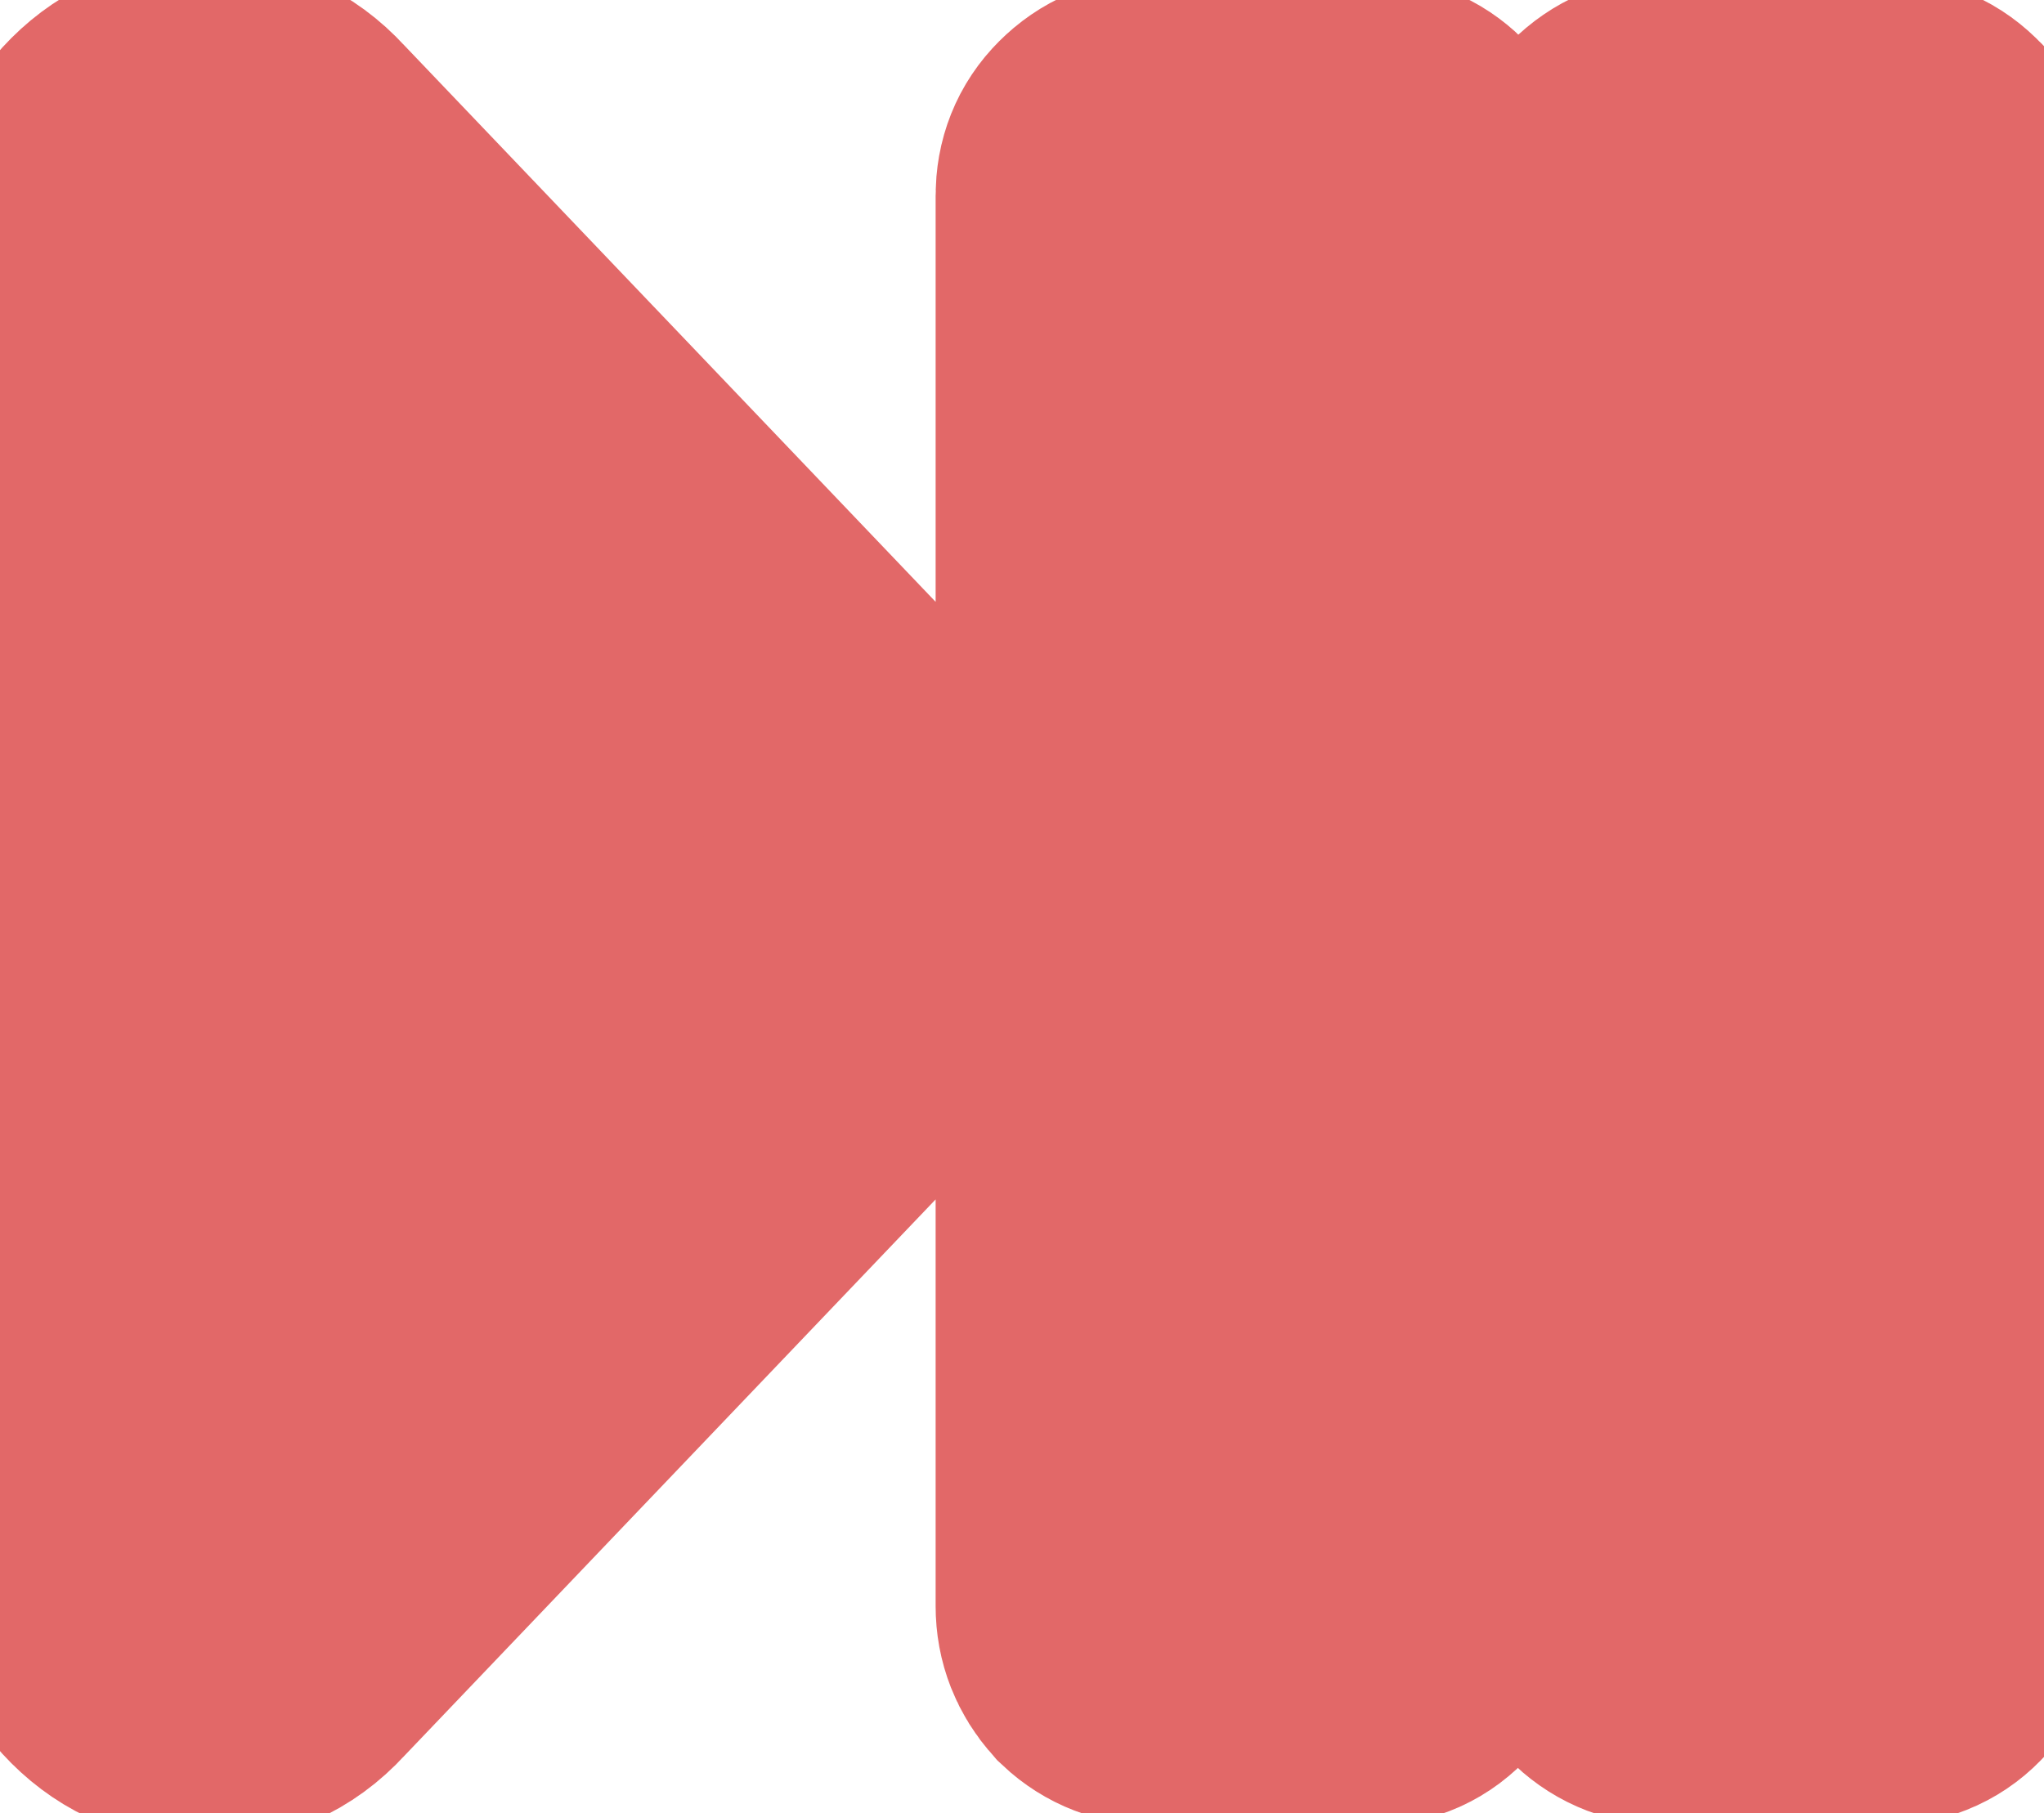
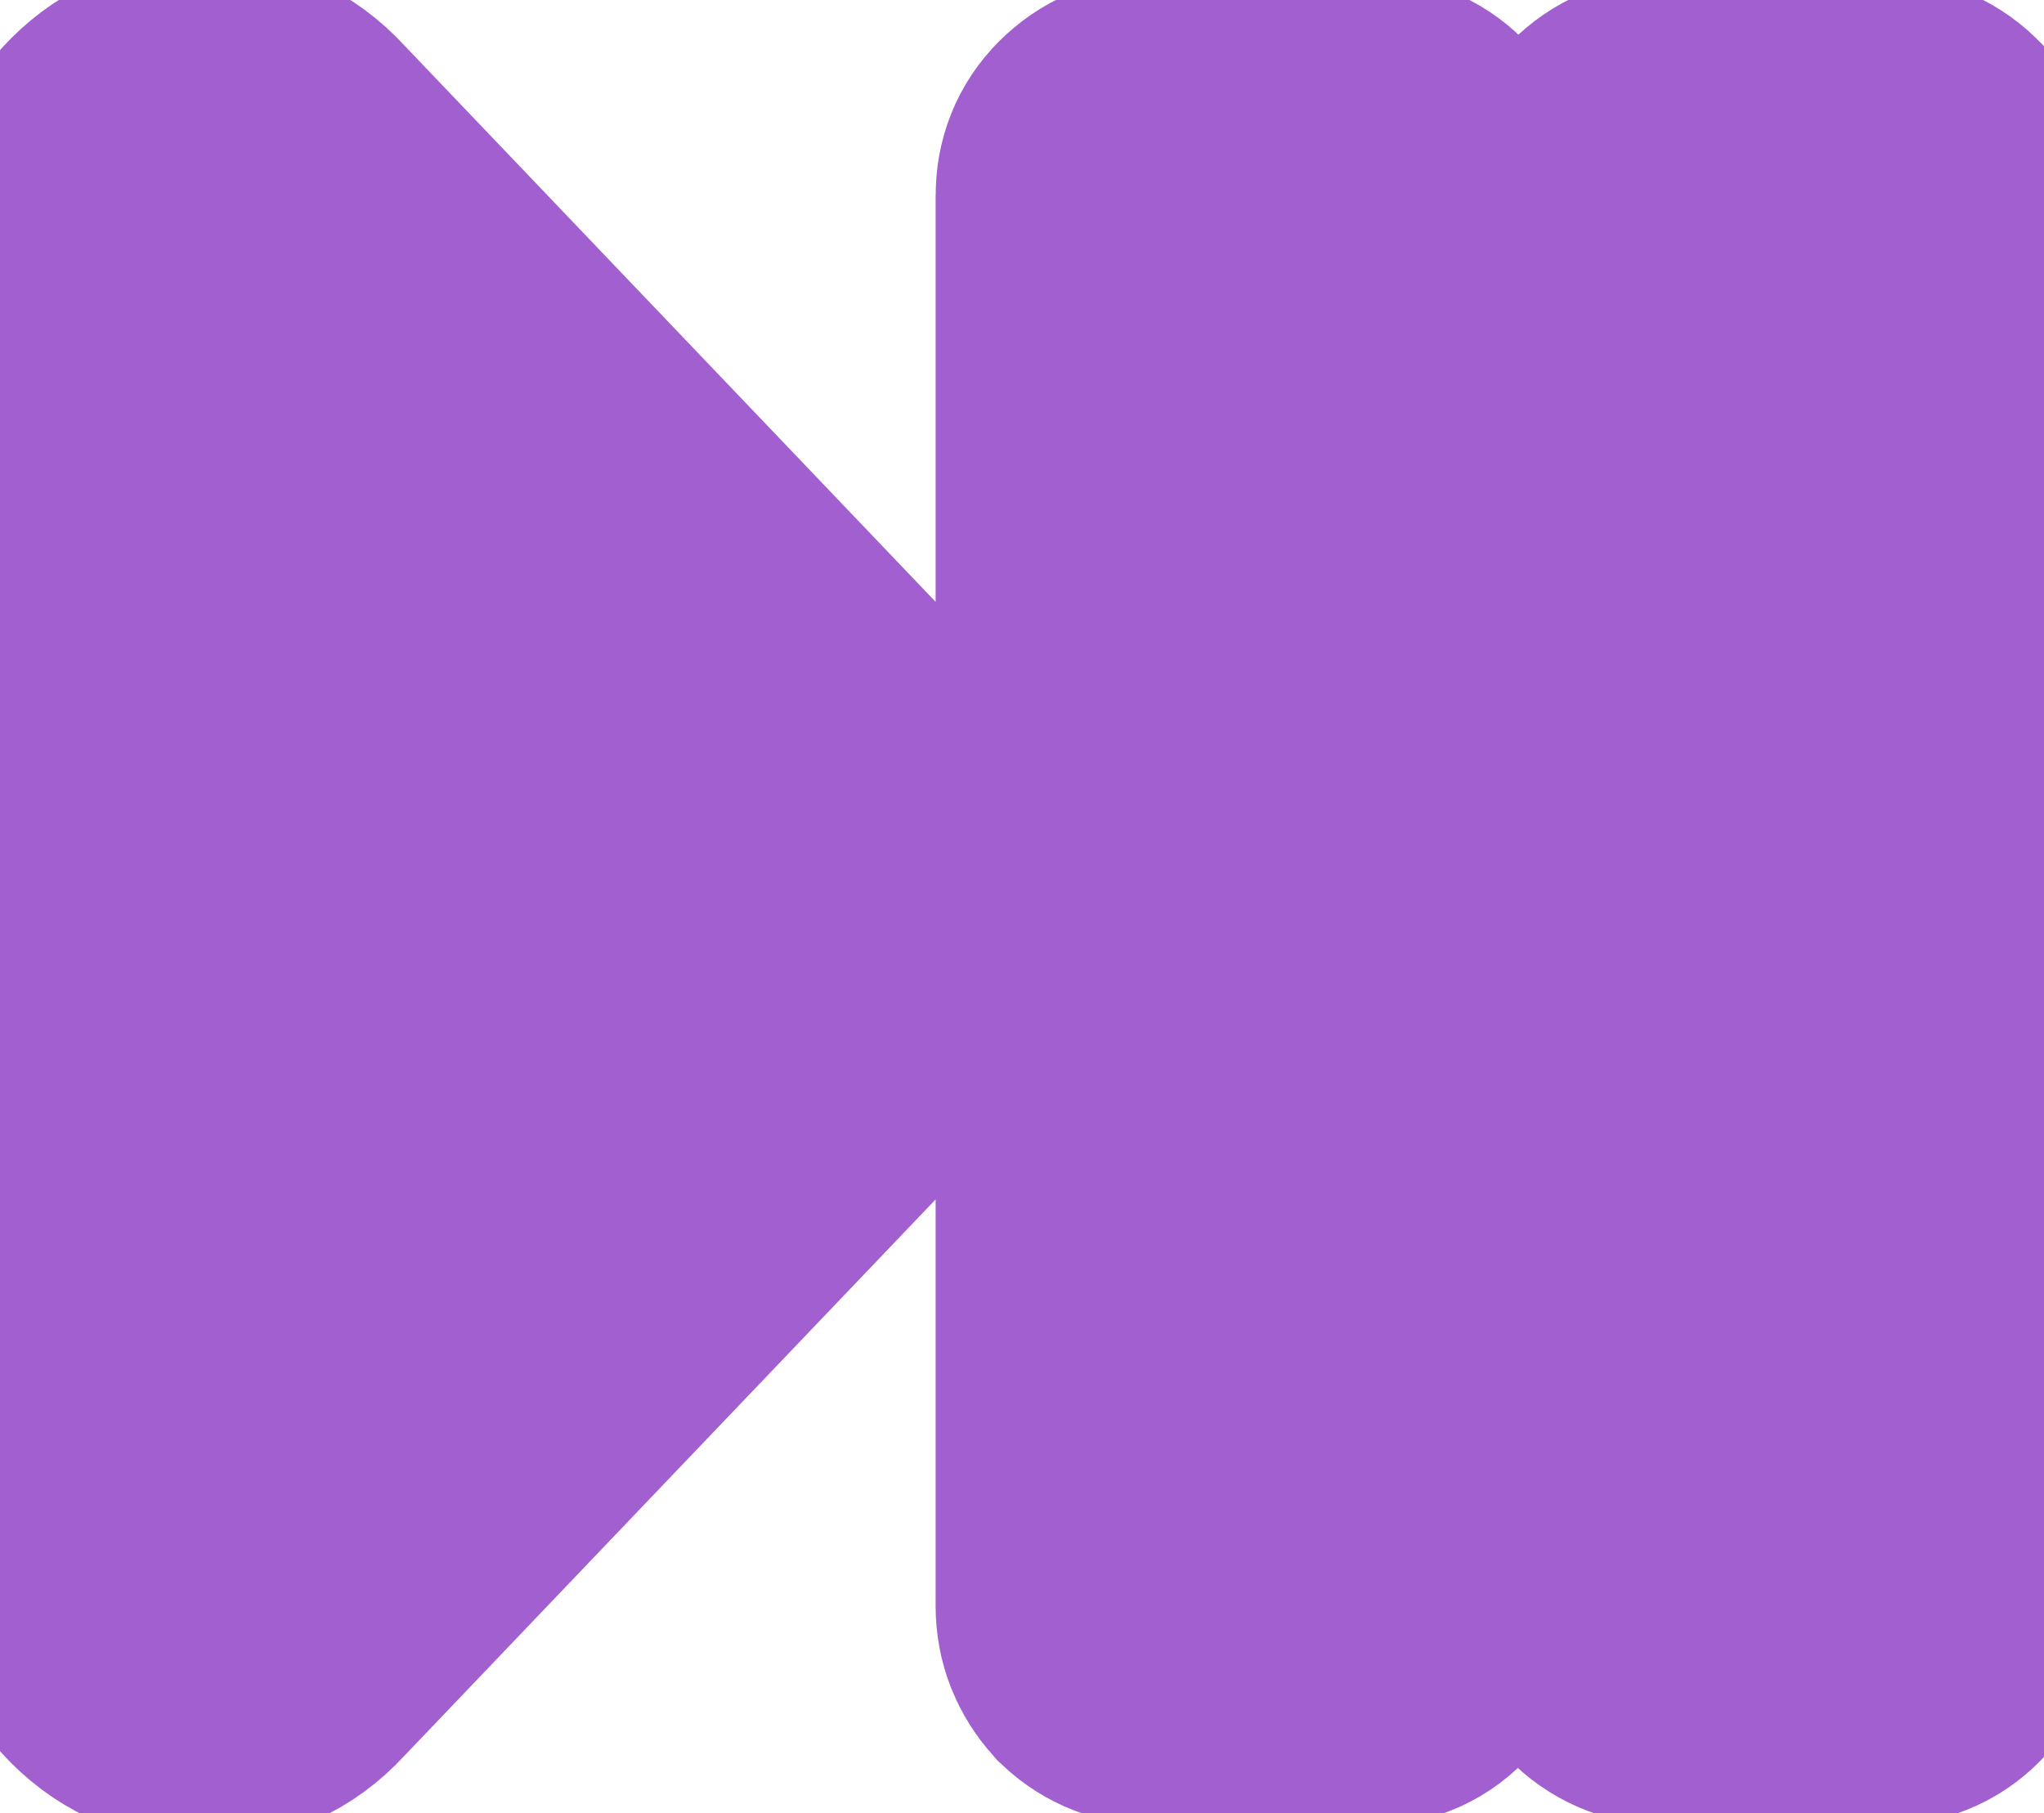
<svg xmlns="http://www.w3.org/2000/svg" viewBox="0 0 6.2 5.5">
-   <path fill="#e26868" stroke="#e26868" d="m400.68 87.833c0 0.043-0.008 0.084-0.023 0.124-0.012 0.04-0.034 0.075-0.064 0.105l-1.933 2.025c-0.064 0.07-0.144 0.105-0.238 0.105-0.092 0-0.17-0.032-0.234-0.096-0.064-0.064-0.096-0.142-0.096-0.234v-4.059c0-0.092 0.032-0.17 0.096-0.234 0.064-0.064 0.142-0.096 0.234-0.096 0.095 0 0.174 0.035 0.238 0.105l1.933 2.025c0.03 0.031 0.052 0.066 0.064 0.105 0.015 0.04 0.023 0.081 0.023 0.124zm0.458-2.139c0-0.046 0.015-0.084 0.046-0.115 0.034-0.034 0.073-0.05 0.119-0.05h0.66c0.043 0 0.079 0.017 0.11 0.05 0.034 0.034 0.05 0.072 0.05 0.115v4.279c0 0.043-0.017 0.081-0.05 0.115-0.03 0.034-0.067 0.05-0.11 0.05h-0.66c-0.046 0-0.086-0.015-0.119-0.046-0.03-0.034-0.046-0.073-0.046-0.119zm2.379-0.165c0.046 0 0.084 0.017 0.115 0.05 0.034 0.031 0.05 0.069 0.05 0.115v4.279c0 0.046-0.017 0.086-0.05 0.119-0.03 0.031-0.069 0.046-0.115 0.046h-0.66c-0.046 0-0.086-0.015-0.119-0.046-0.03-0.034-0.046-0.073-0.046-0.119v-4.279c0-0.046 0.015-0.084 0.046-0.115 0.034-0.034 0.073-0.05 0.119-0.05z" transform="translate(-397.8 -85.1)" />
+   <path fill="#a15fd0" stroke="#a15fd0" d="m400.68 87.833c0 0.043-0.008 0.084-0.023 0.124-0.012 0.04-0.034 0.075-0.064 0.105l-1.933 2.025c-0.064 0.07-0.144 0.105-0.238 0.105-0.092 0-0.17-0.032-0.234-0.096-0.064-0.064-0.096-0.142-0.096-0.234v-4.059c0-0.092 0.032-0.17 0.096-0.234 0.064-0.064 0.142-0.096 0.234-0.096 0.095 0 0.174 0.035 0.238 0.105l1.933 2.025c0.03 0.031 0.052 0.066 0.064 0.105 0.015 0.04 0.023 0.081 0.023 0.124zm0.458-2.139c0-0.046 0.015-0.084 0.046-0.115 0.034-0.034 0.073-0.05 0.119-0.05h0.66c0.043 0 0.079 0.017 0.11 0.05 0.034 0.034 0.05 0.072 0.05 0.115v4.279c0 0.043-0.017 0.081-0.05 0.115-0.03 0.034-0.067 0.05-0.11 0.05h-0.66c-0.046 0-0.086-0.015-0.119-0.046-0.03-0.034-0.046-0.073-0.046-0.119zm2.379-0.165c0.046 0 0.084 0.017 0.115 0.05 0.034 0.031 0.05 0.069 0.05 0.115v4.279c0 0.046-0.017 0.086-0.05 0.119-0.03 0.031-0.069 0.046-0.115 0.046h-0.66c-0.046 0-0.086-0.015-0.119-0.046-0.03-0.034-0.046-0.073-0.046-0.119v-4.279c0-0.046 0.015-0.084 0.046-0.115 0.034-0.034 0.073-0.05 0.119-0.05z" transform="translate(-397.8 -85.1)" />
</svg>
